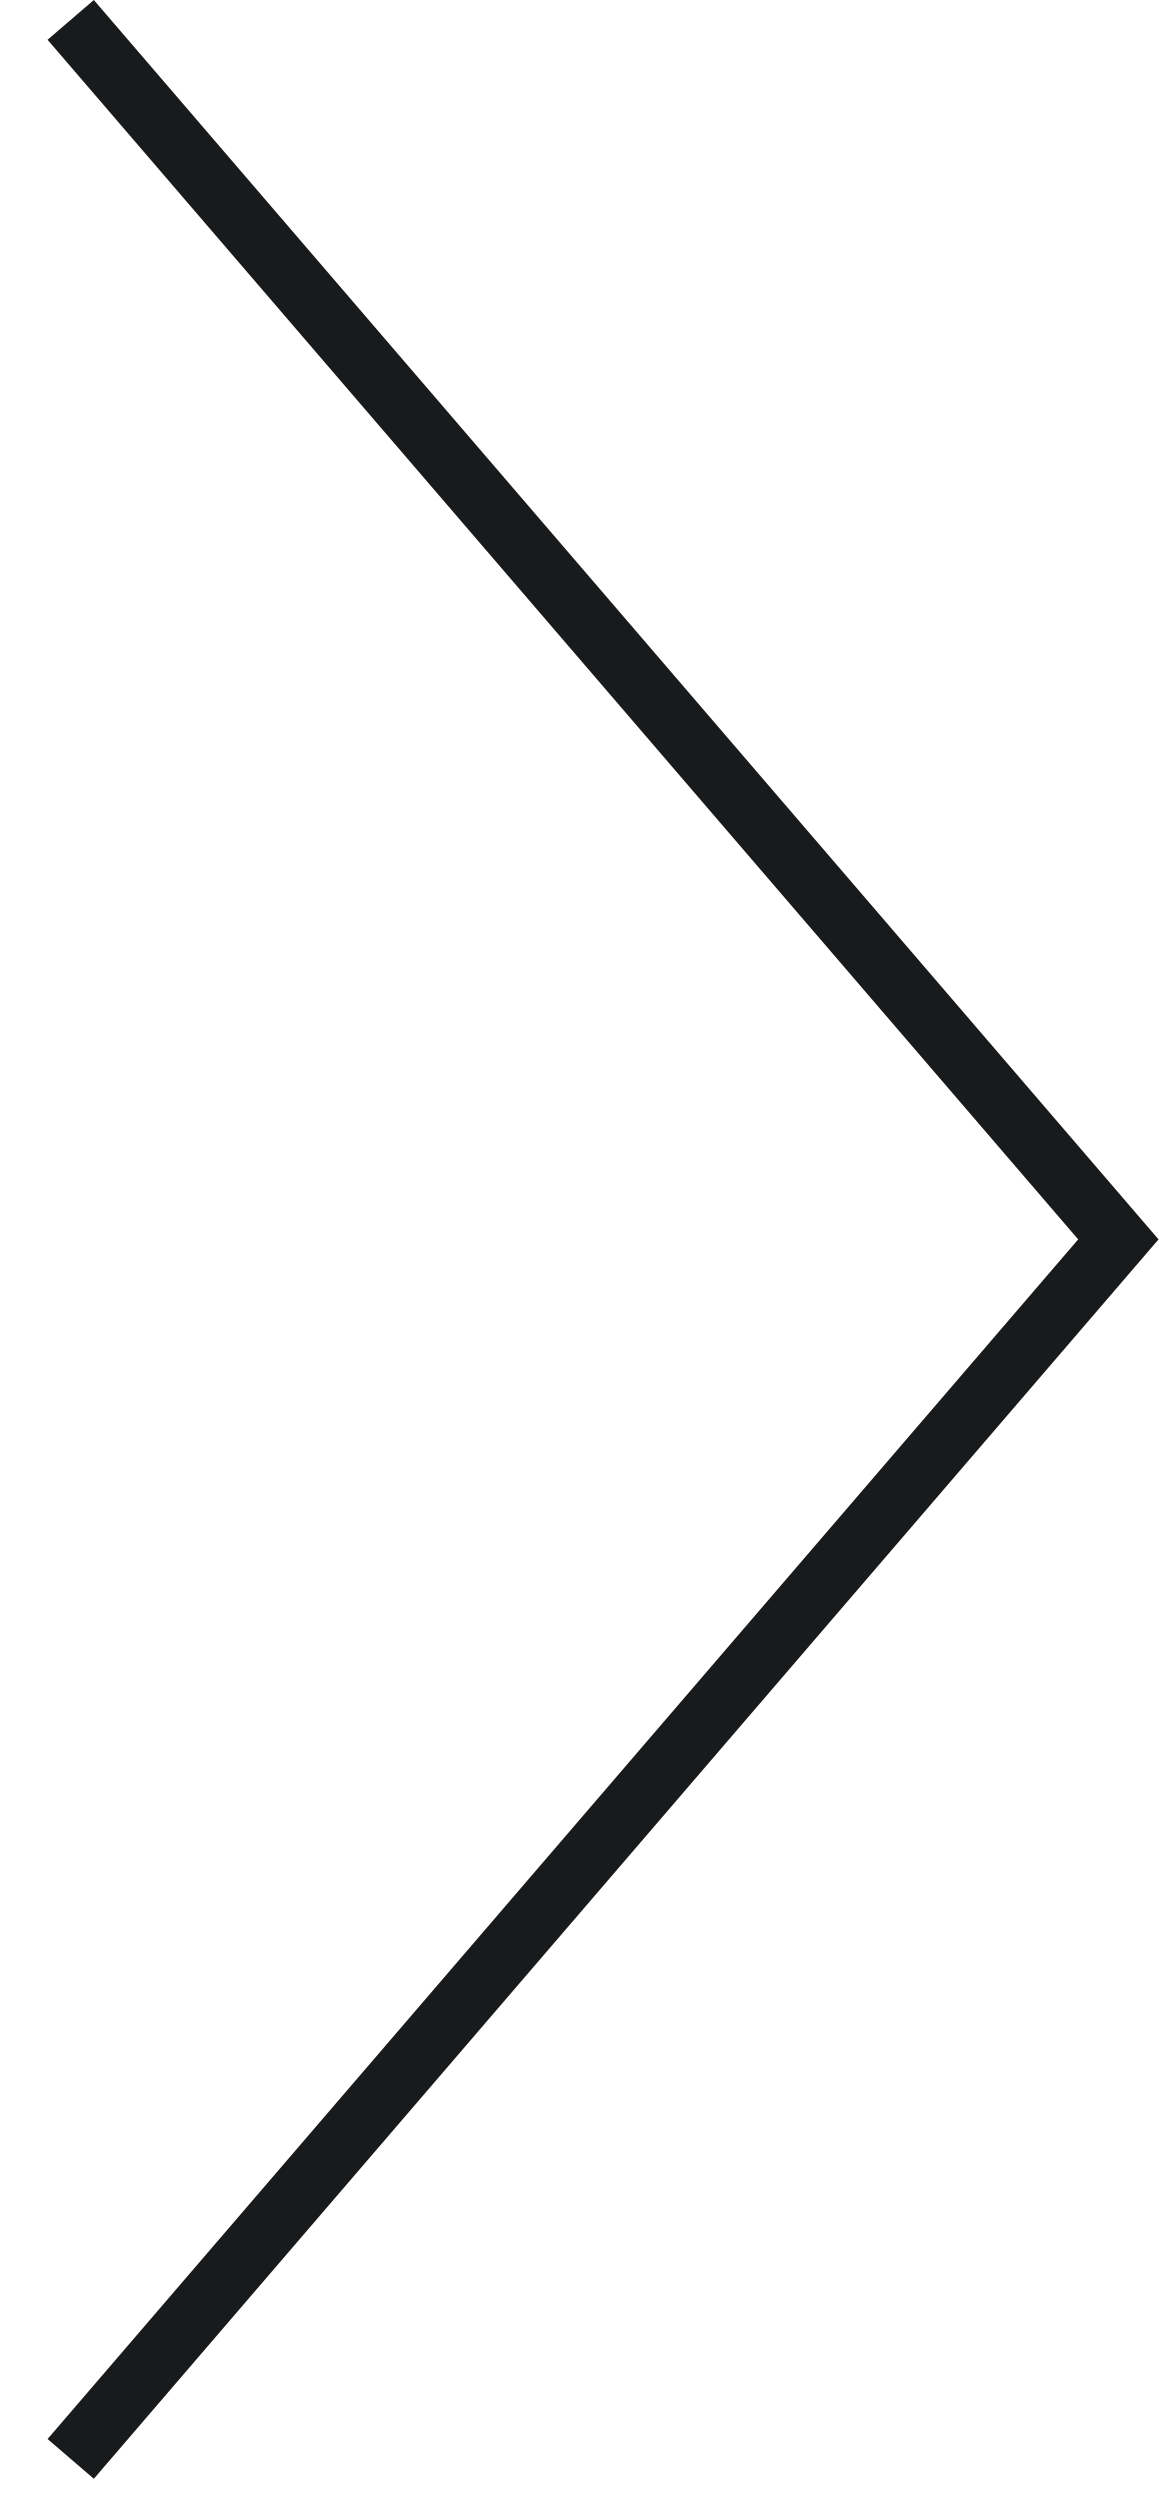
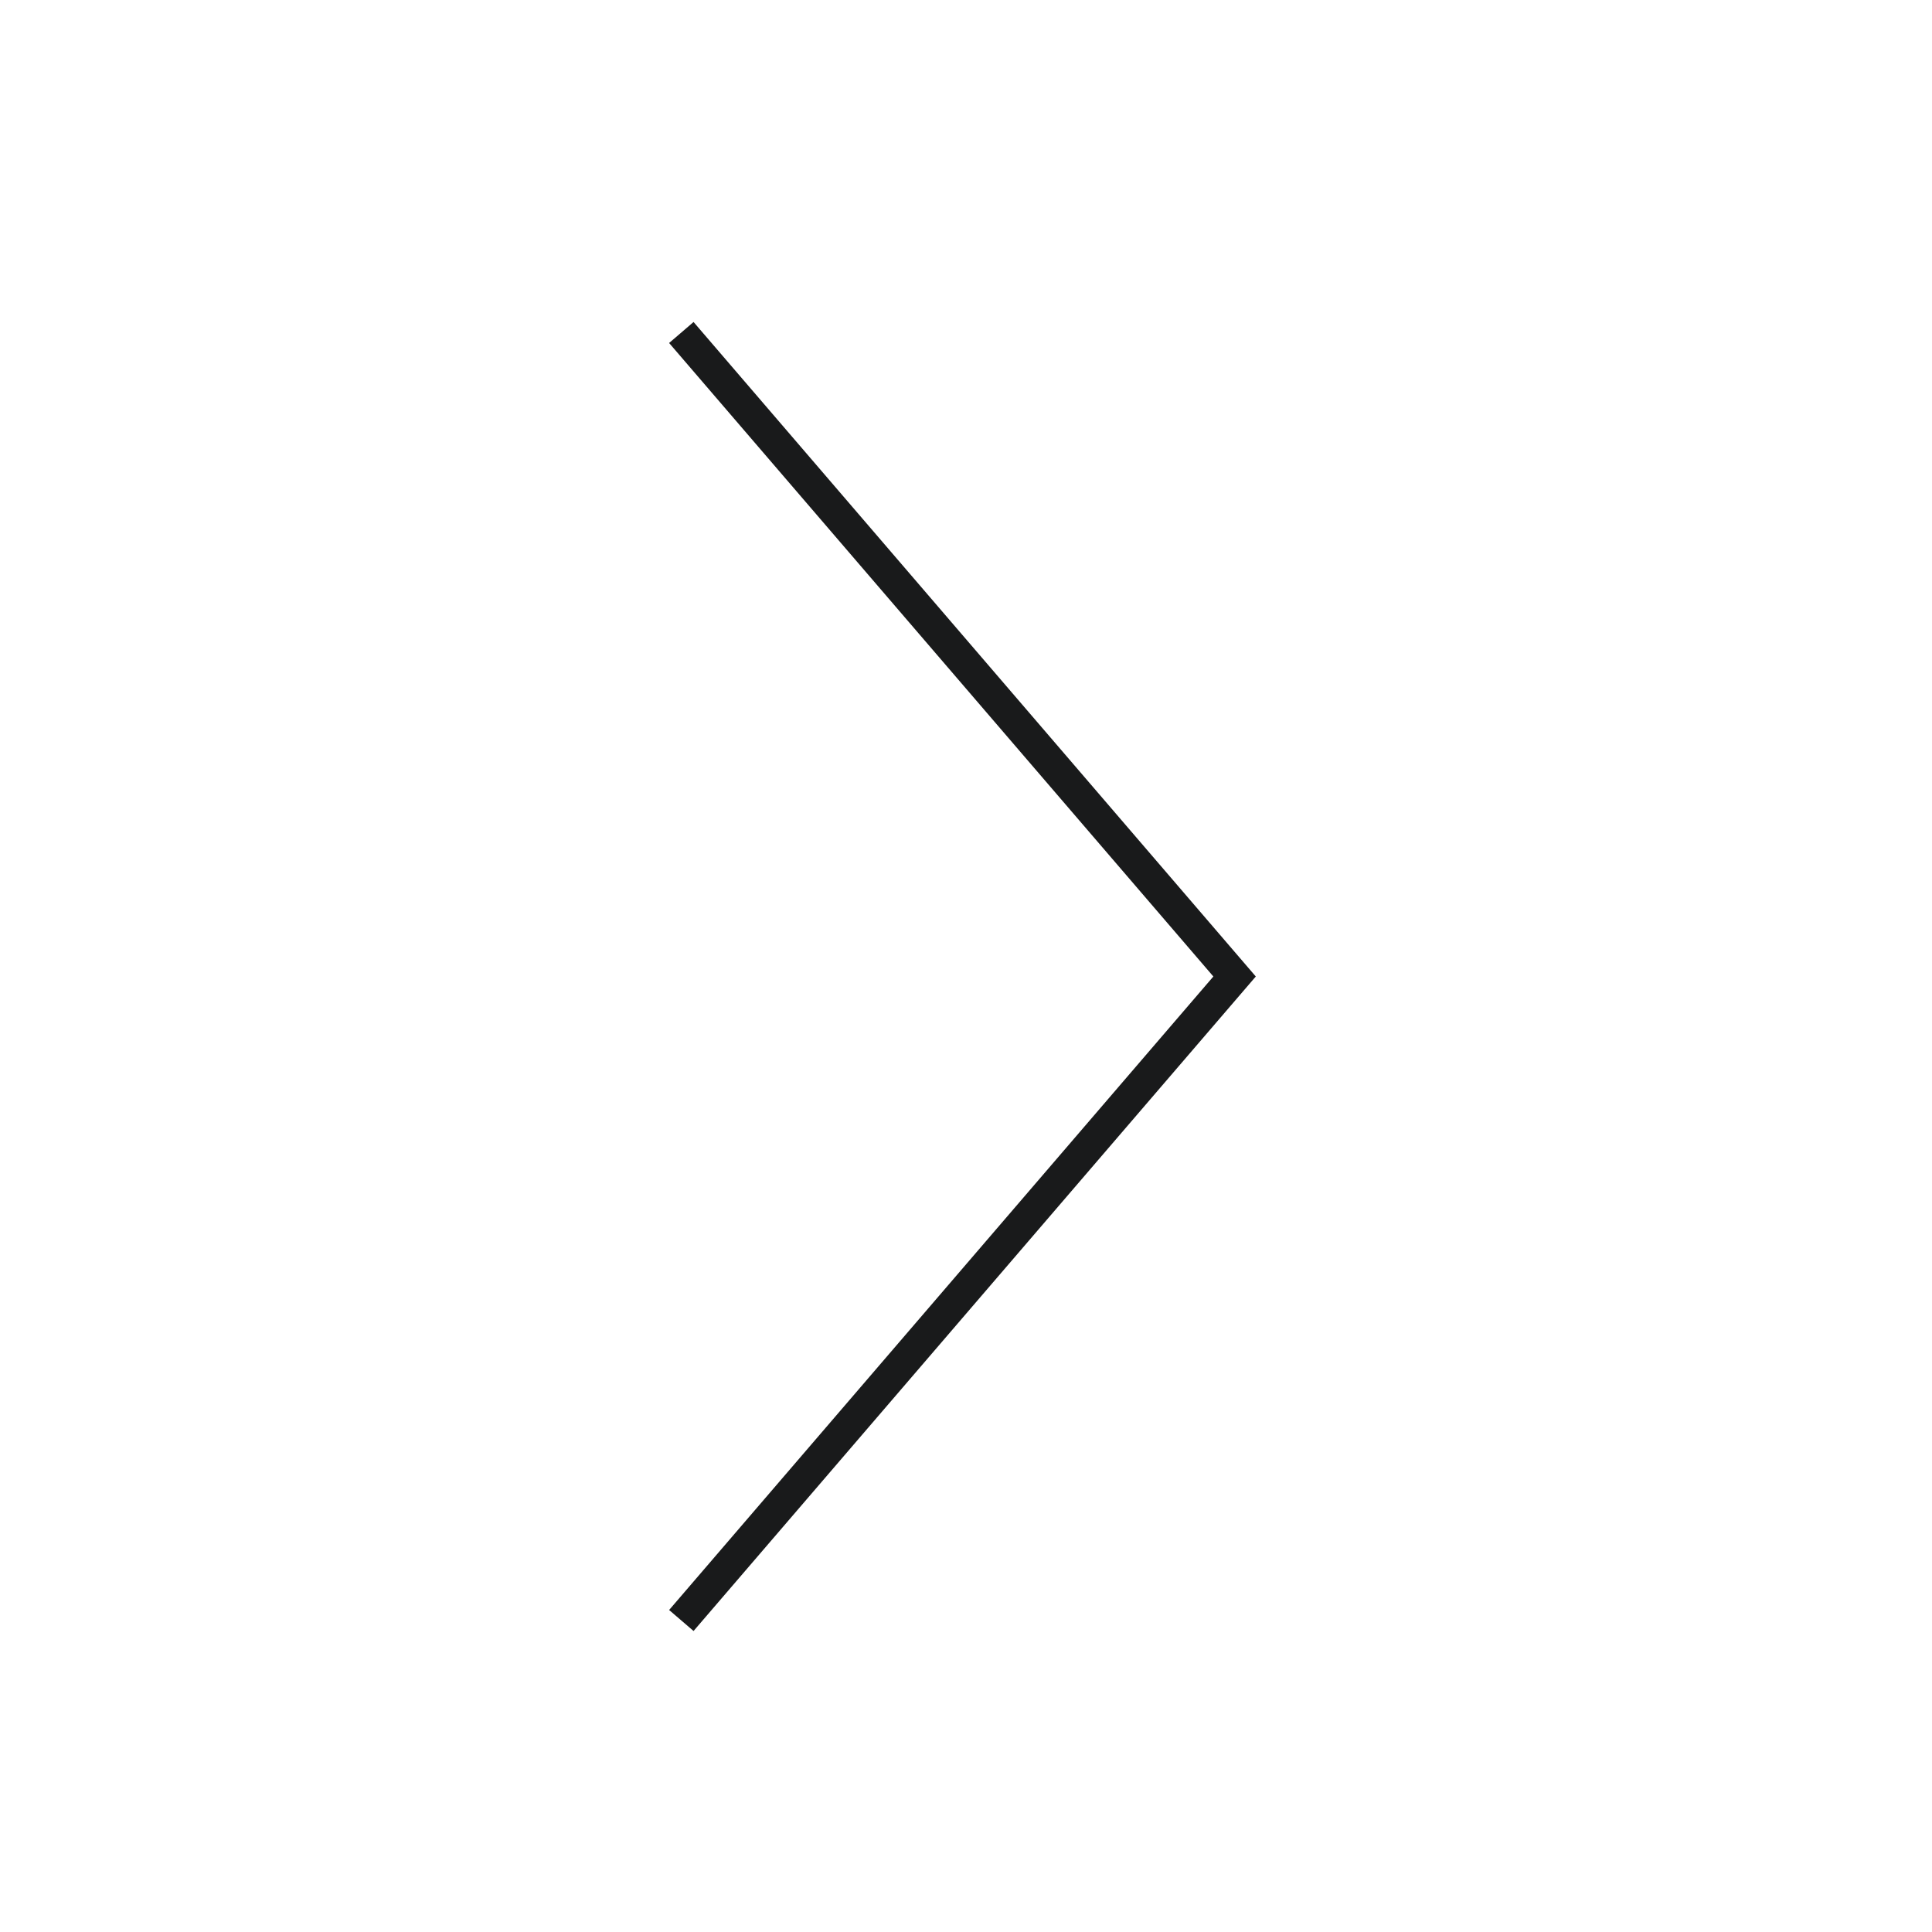
- <svg xmlns="http://www.w3.org/2000/svg" width="19" height="41" viewBox="0 0 19 41" fill="none">
-   <path fill-rule="evenodd" clip-rule="evenodd" d="M19 20.326L1.539 40.652L0.78 40L17.682 20.326L0.78 0.652L1.539 -8.8847e-07L19 20.326Z" fill="#191A1B" />
+ <svg xmlns="http://www.w3.org/2000/svg" width="60" height="60" viewBox="0 0 60 60" fill="none">
+   <path fill-rule="evenodd" clip-rule="evenodd" d="M39 30.326L21.539 50.652L20.78 50L37.682 30.326L20.78 10.652L21.539 10L39 30.326Z" fill="#191A1B" />
</svg>
